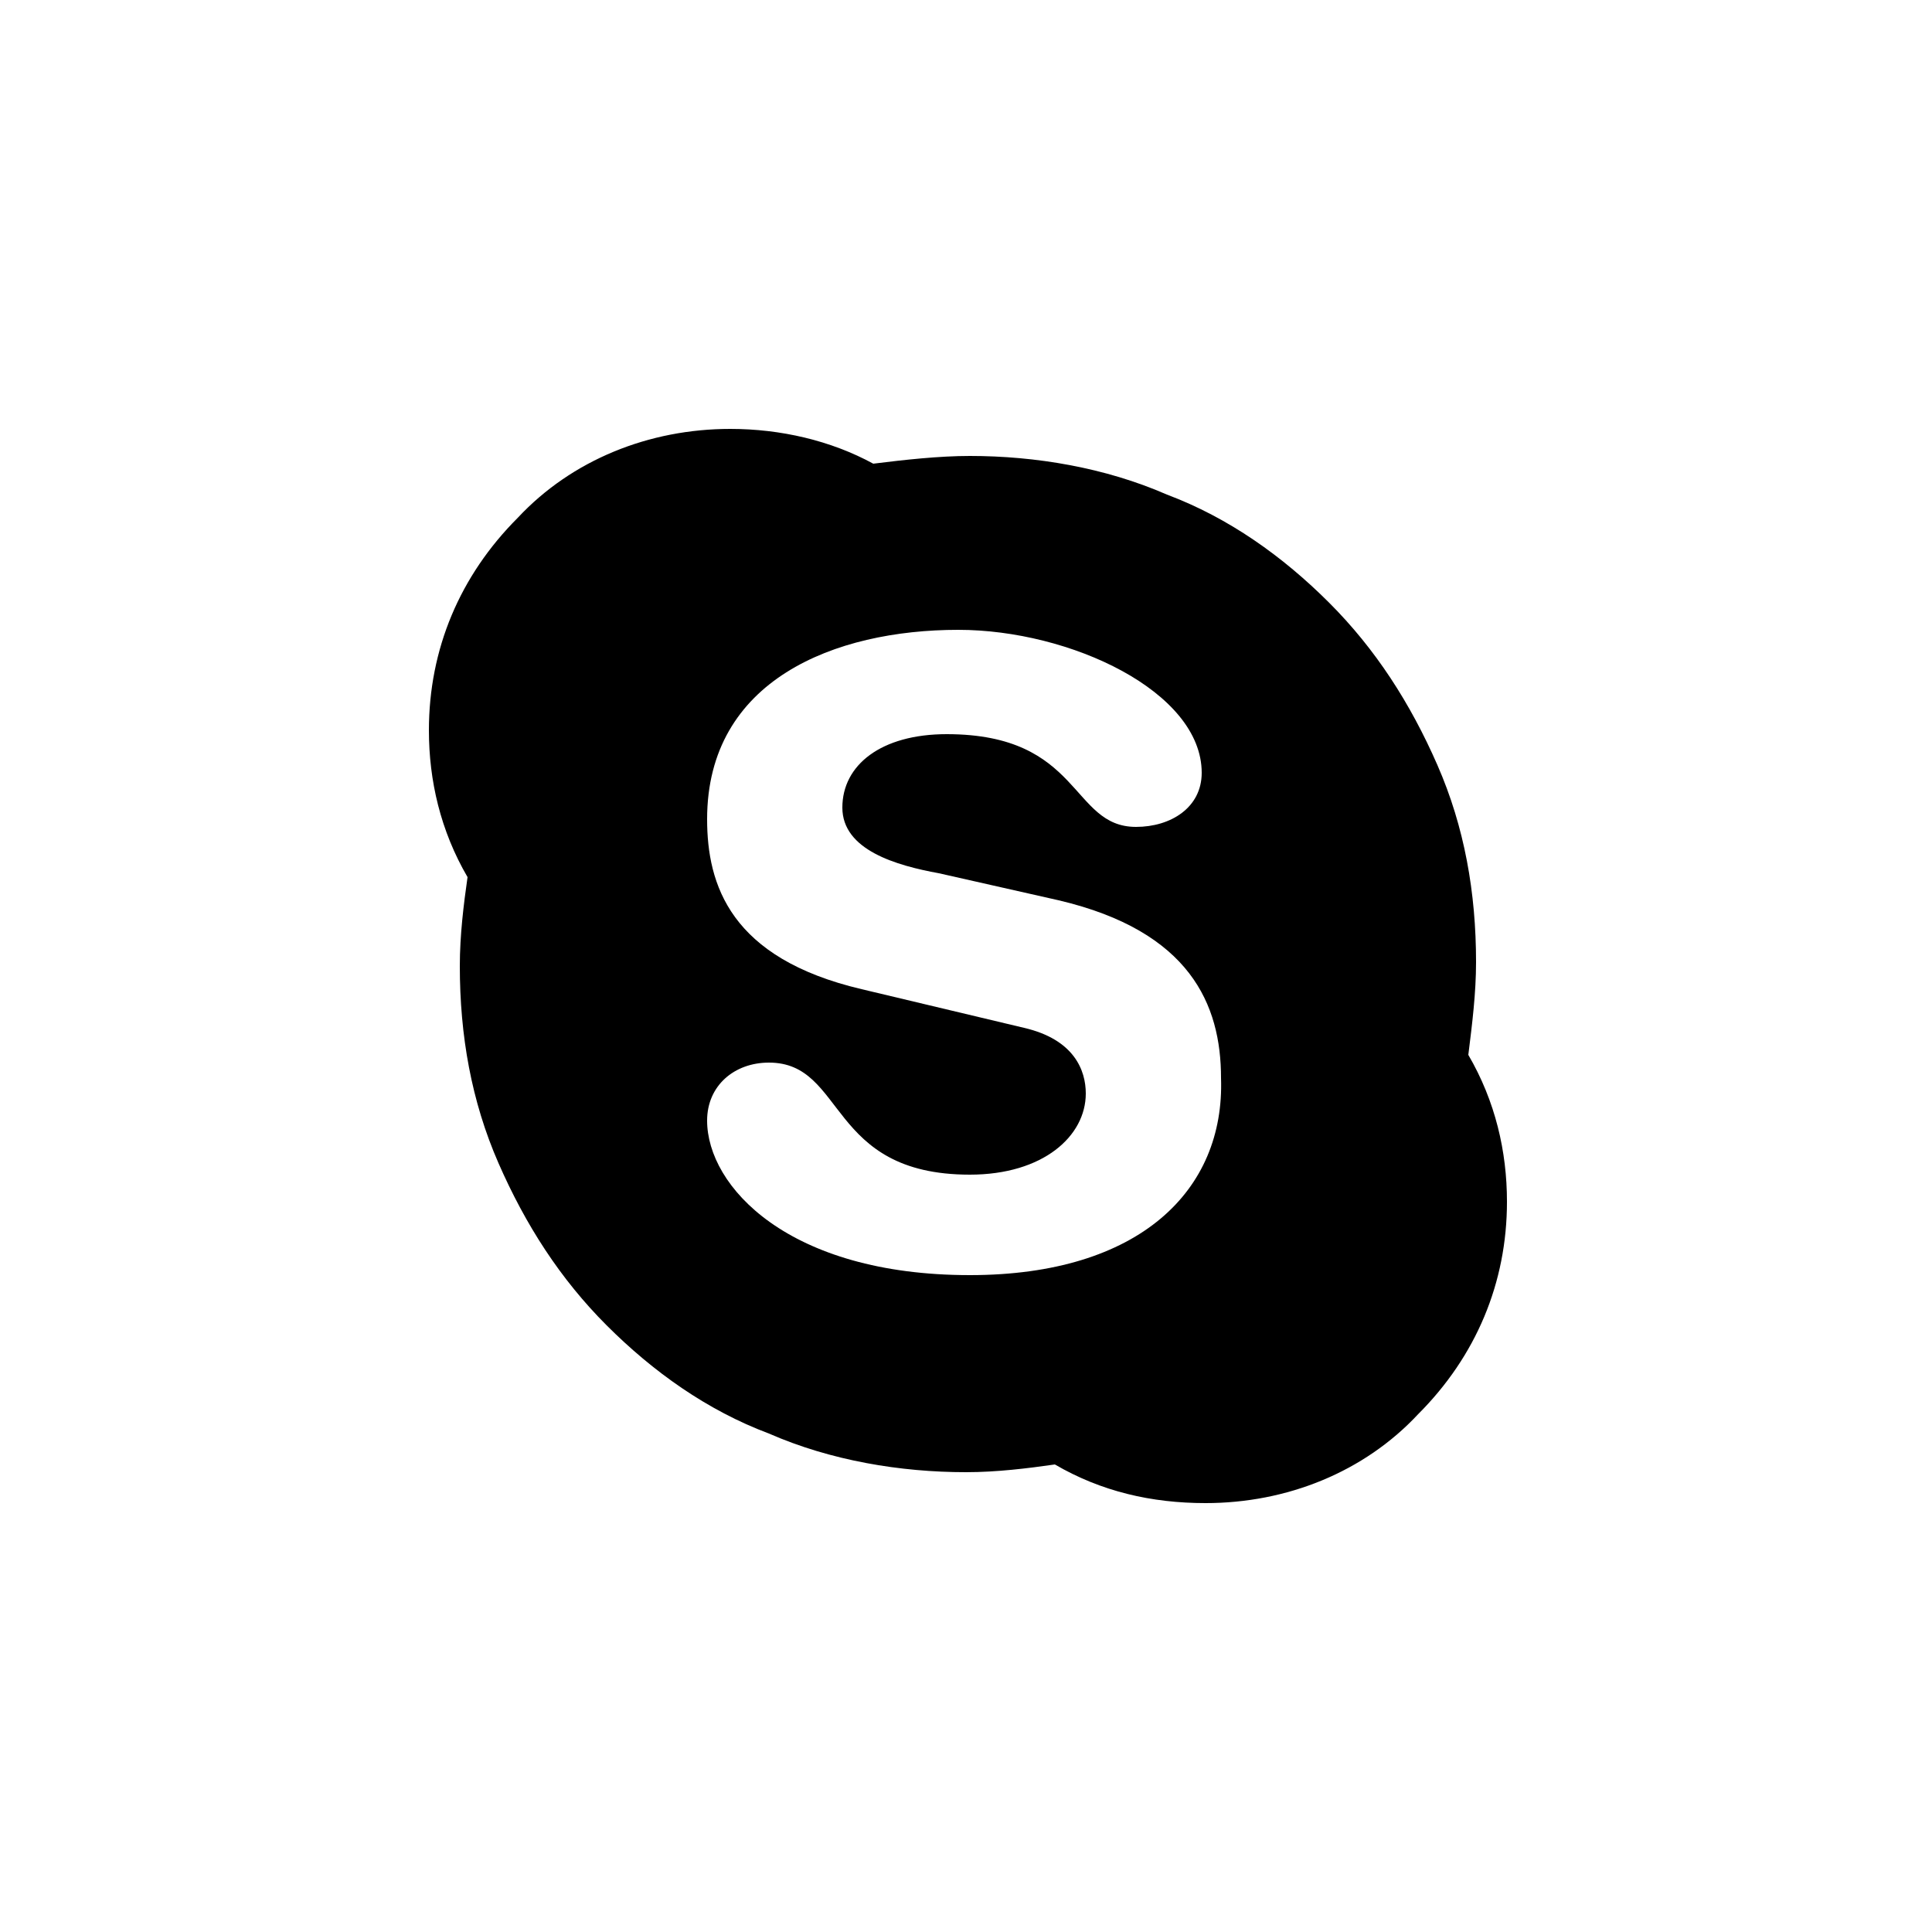
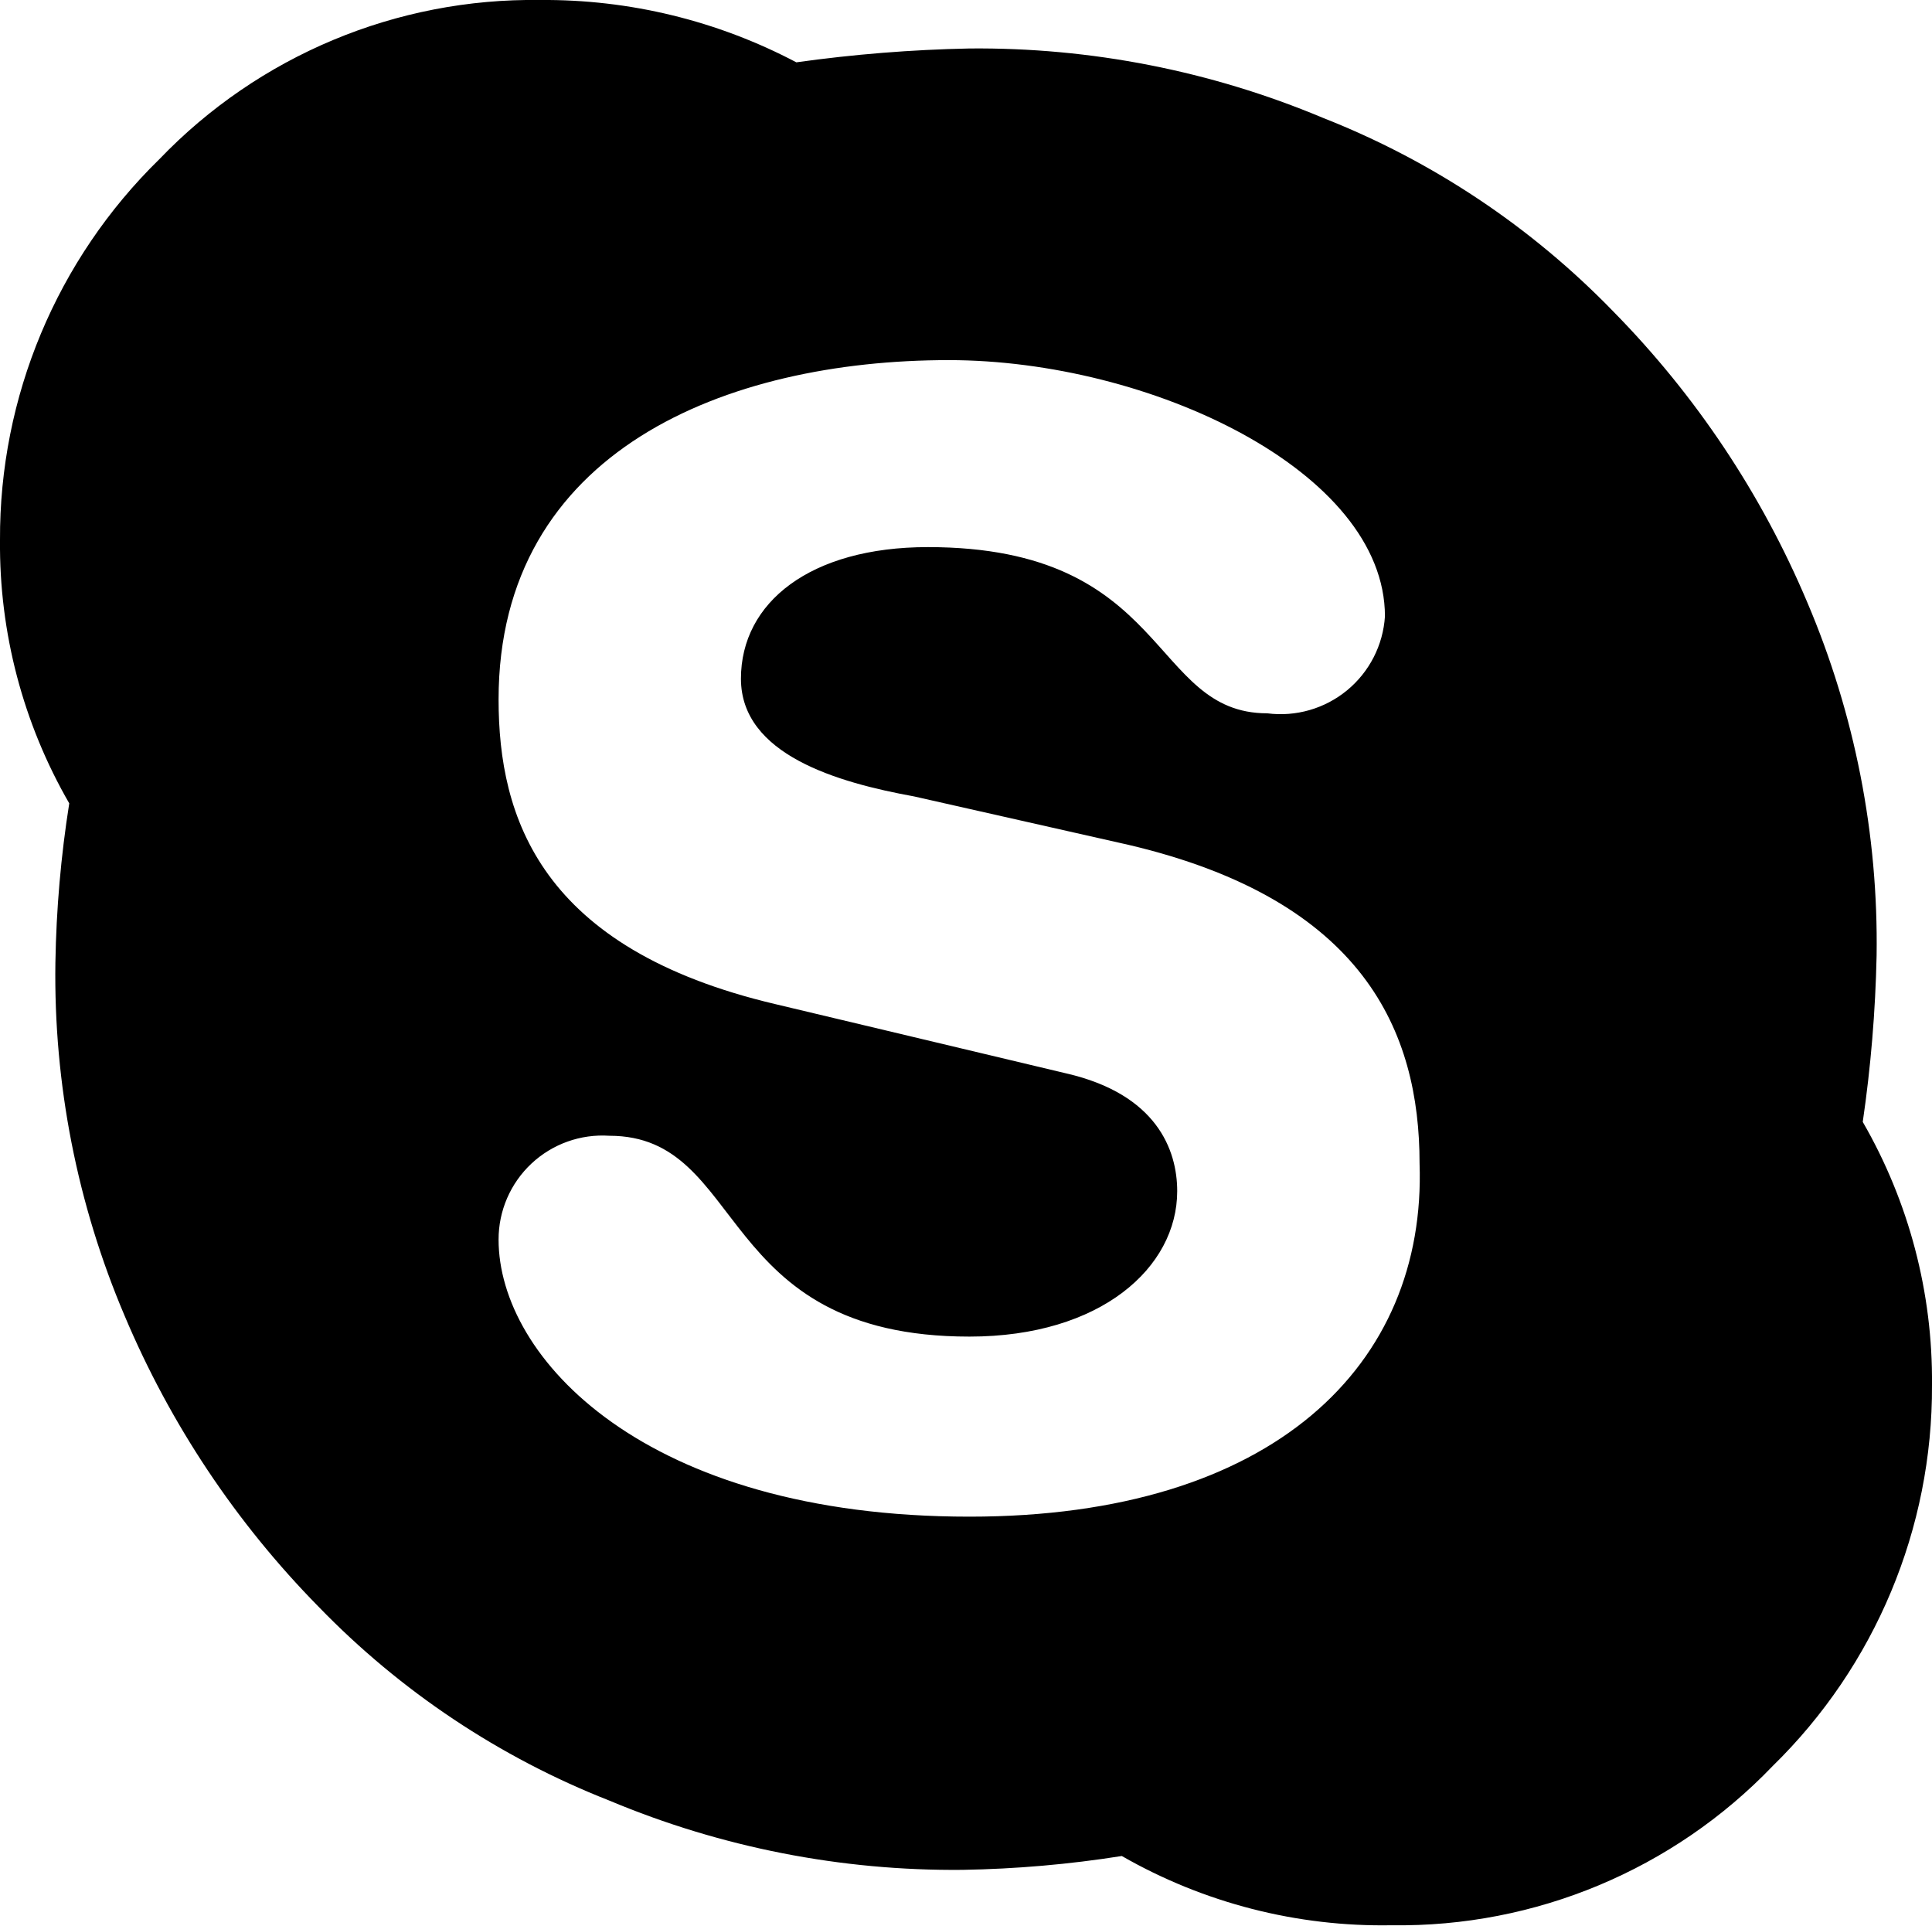
- <svg xmlns="http://www.w3.org/2000/svg" viewBox="0 0 50 50">
-   <path d="M38 27.3c.1-.8.2-1.6.2-2.4 0-1.8-.3-3.5-1-5.1-.7-1.6-1.6-3-2.8-4.2-1.2-1.2-2.6-2.2-4.2-2.8-1.6-.7-3.4-1-5.1-1-.8 0-1.7.1-2.5.2-1.1-.6-2.4-.9-3.7-.9-2.1 0-4.1.8-5.5 2.3-1.5 1.5-2.3 3.4-2.3 5.5 0 1.3.3 2.6 1 3.8-.1.7-.2 1.5-.2 2.3 0 1.8.3 3.5 1 5.1.7 1.6 1.6 3 2.8 4.2 1.2 1.2 2.6 2.2 4.2 2.8 1.6.7 3.4 1 5.1 1 .8 0 1.6-.1 2.3-.2 1.2.7 2.5 1 3.9 1 2.1 0 4.1-.8 5.5-2.3 1.5-1.5 2.3-3.4 2.3-5.5 0-1.3-.3-2.6-1-3.8zM25.1 33c-4.7 0-6.8-2.3-6.8-4 0-.9.7-1.5 1.6-1.5 2 0 1.5 2.9 5.2 2.9 1.9 0 3-1 3-2.1 0-.6-.3-1.4-1.6-1.7l-4.2-1c-3.4-.8-4-2.7-4-4.4 0-3.6 3.3-4.9 6.5-4.9 2.9 0 6.3 1.6 6.3 3.7 0 .9-.8 1.4-1.7 1.4-1.7 0-1.4-2.4-4.9-2.4-1.7 0-2.7.8-2.7 1.9 0 1.1 1.4 1.5 2.5 1.7l3.1.7c3.4.8 4.2 2.7 4.2 4.6.1 2.9-2.1 5.1-6.5 5.1z" />
+ <svg xmlns="http://www.w3.org/2000/svg" id="Layer_1" data-name="Layer 1" viewBox="0 0 27.9 27.8">
+   <path d="M26.9,16.2a19.42,19.42,0,0,0,.2-2.4,12.55,12.55,0,0,0-1-5.1,13.43,13.43,0,0,0-2.8-4.2,11.91,11.91,0,0,0-4.2-2.8A12.88,12.88,0,0,0,14,.7a21.05,21.05,0,0,0-2.5.2A7.79,7.79,0,0,0,7.8,0,7.47,7.47,0,0,0,2.3,2.3,7.64,7.64,0,0,0,0,7.8a7.46,7.46,0,0,0,1,3.8,16.41,16.41,0,0,0-.2,2.3,12.55,12.55,0,0,0,1,5.1,13.43,13.43,0,0,0,2.8,4.2A11.91,11.91,0,0,0,8.8,26a12.88,12.88,0,0,0,5.1,1,16.41,16.41,0,0,0,2.3-.2,7.56,7.56,0,0,0,3.9,1,7.47,7.47,0,0,0,5.5-2.3A7.64,7.64,0,0,0,27.9,20,7.46,7.46,0,0,0,26.9,16.2ZM14,21.9c-4.7,0-6.8-2.3-6.8-4a1.5,1.5,0,0,1,1.6-1.5c2,0,1.5,2.9,5.2,2.9,1.9,0,3-1,3-2.1,0-.6-.3-1.4-1.6-1.7l-4.2-1c-3.4-.8-4-2.7-4-4.4,0-3.6,3.3-4.9,6.5-4.9,2.9,0,6.3,1.6,6.3,3.7a1.51,1.51,0,0,1-1.7,1.4c-1.7,0-1.4-2.4-4.9-2.4-1.7,0-2.7.8-2.7,1.9s1.4,1.5,2.5,1.7l3.1.7c3.4.8,4.2,2.7,4.2,4.6C20.6,19.7,18.4,21.9,14,21.9Z" />
</svg>
